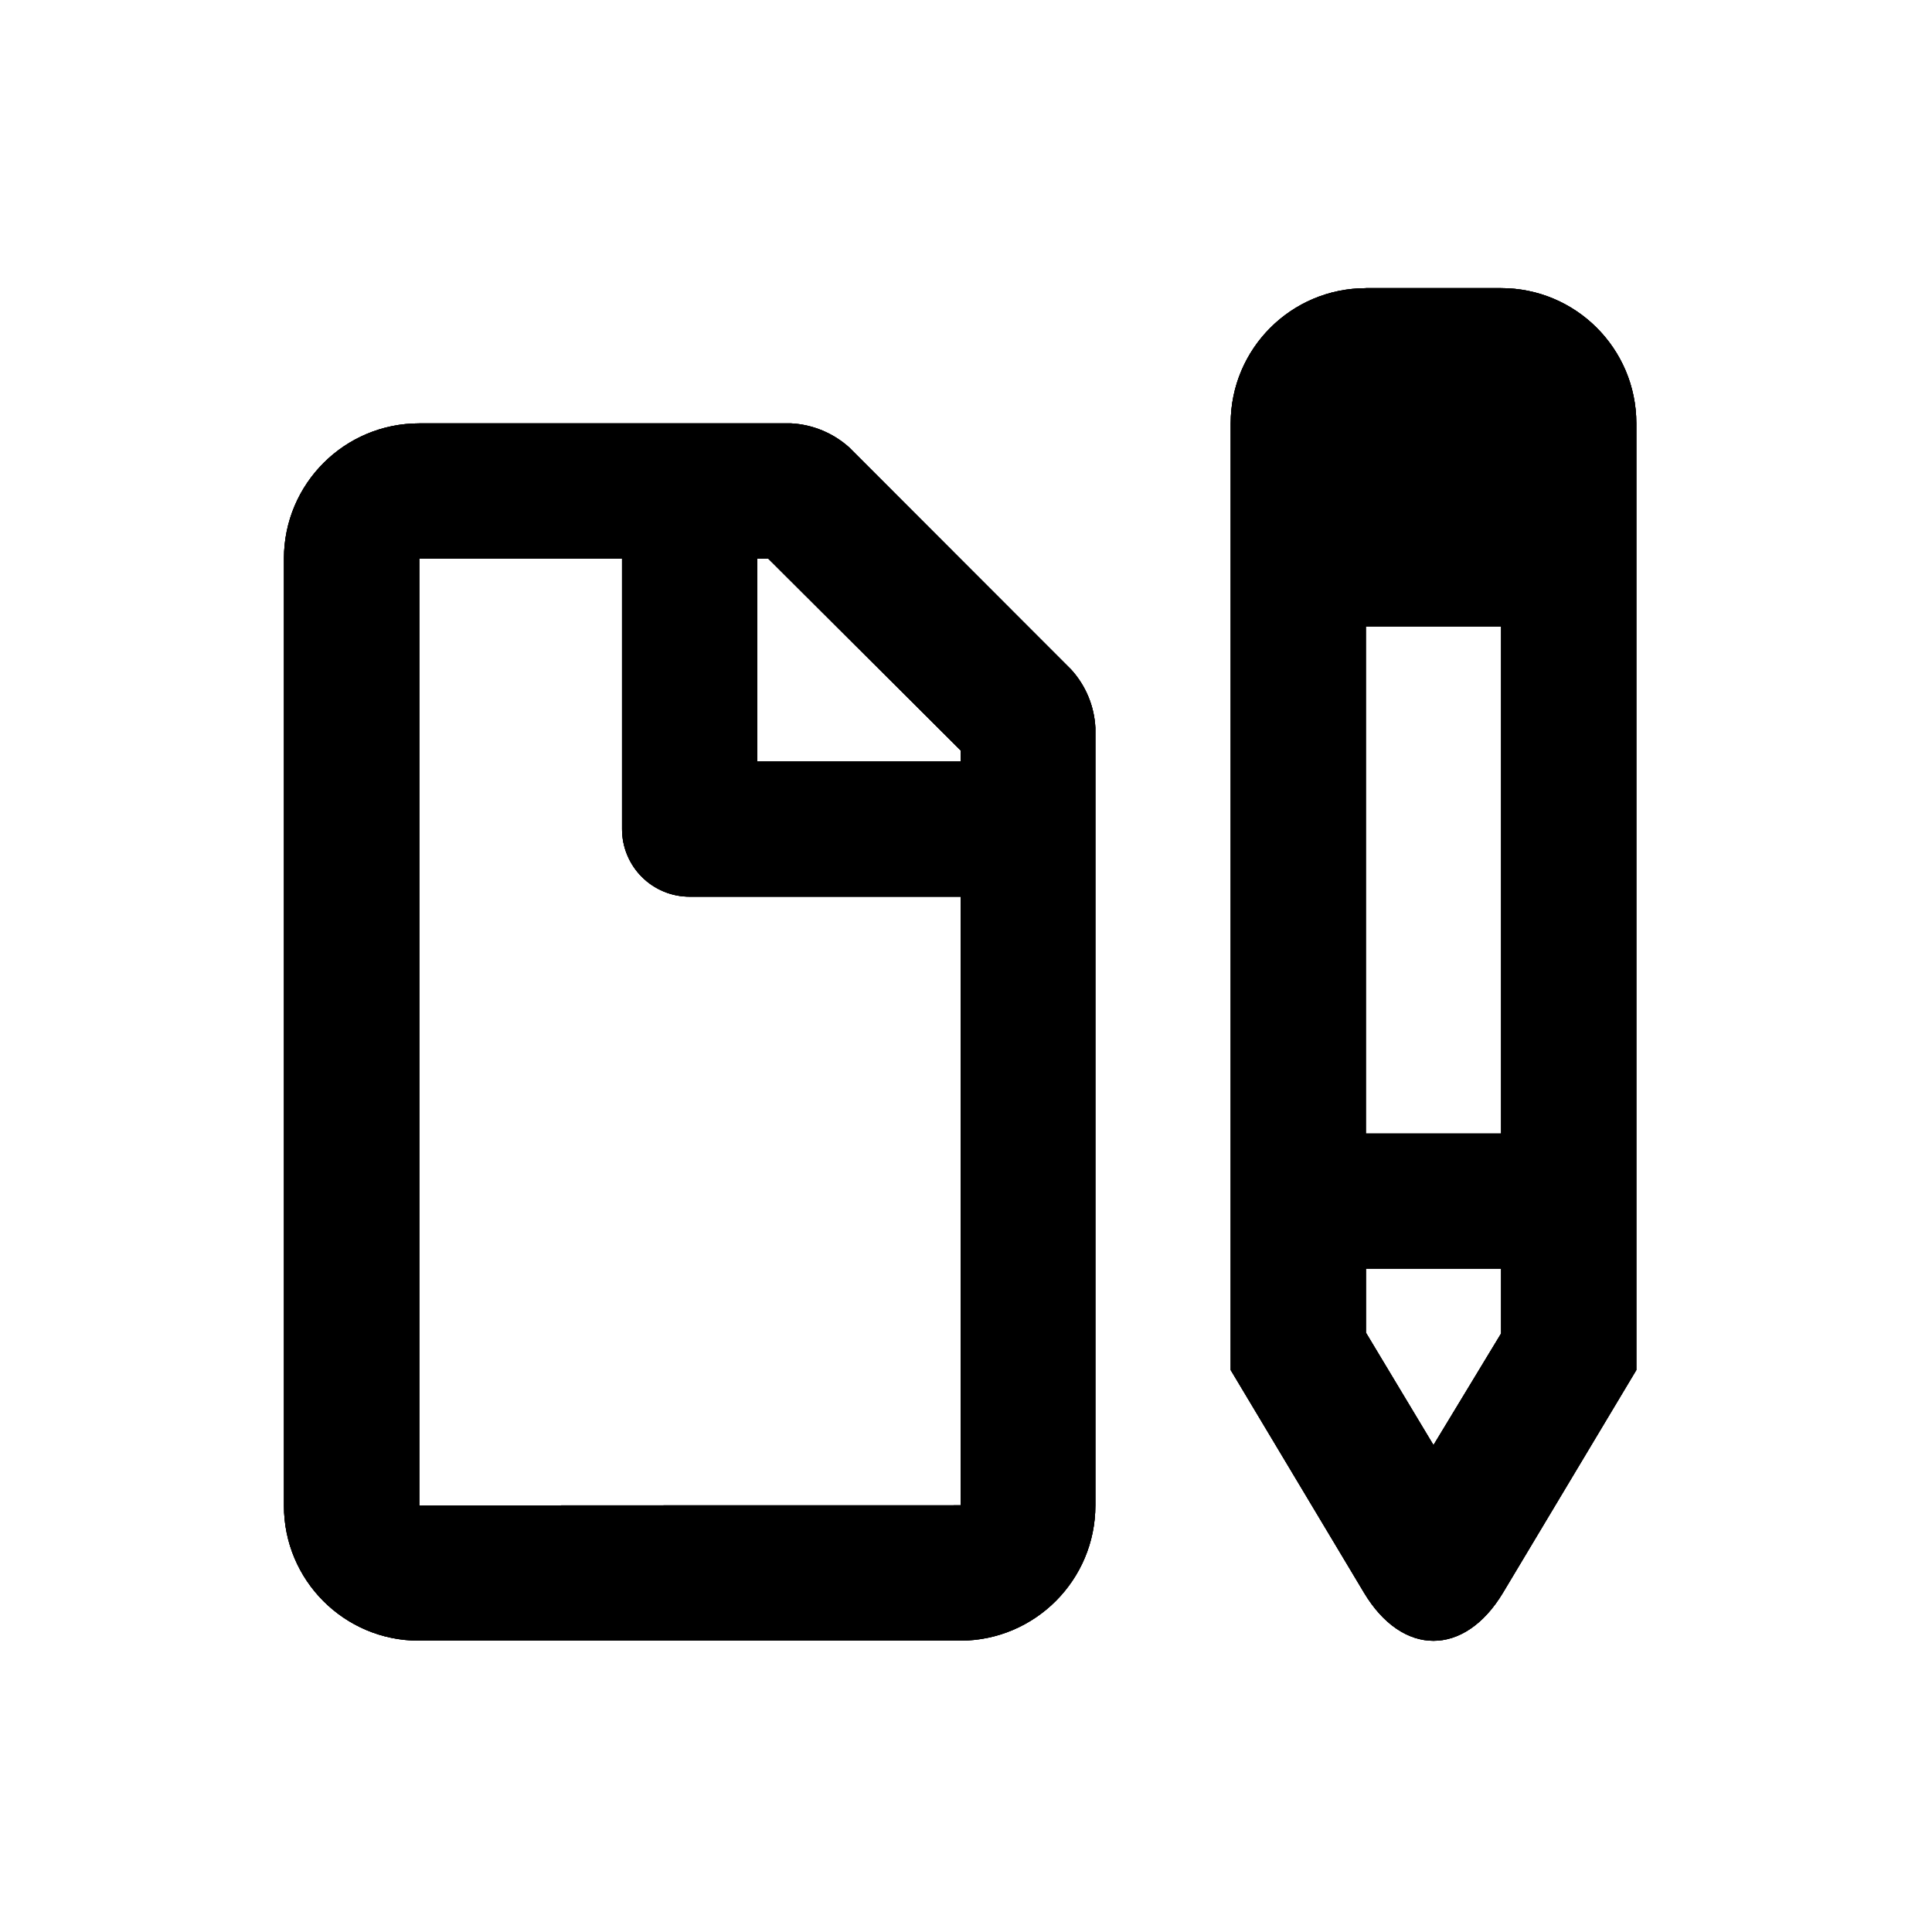
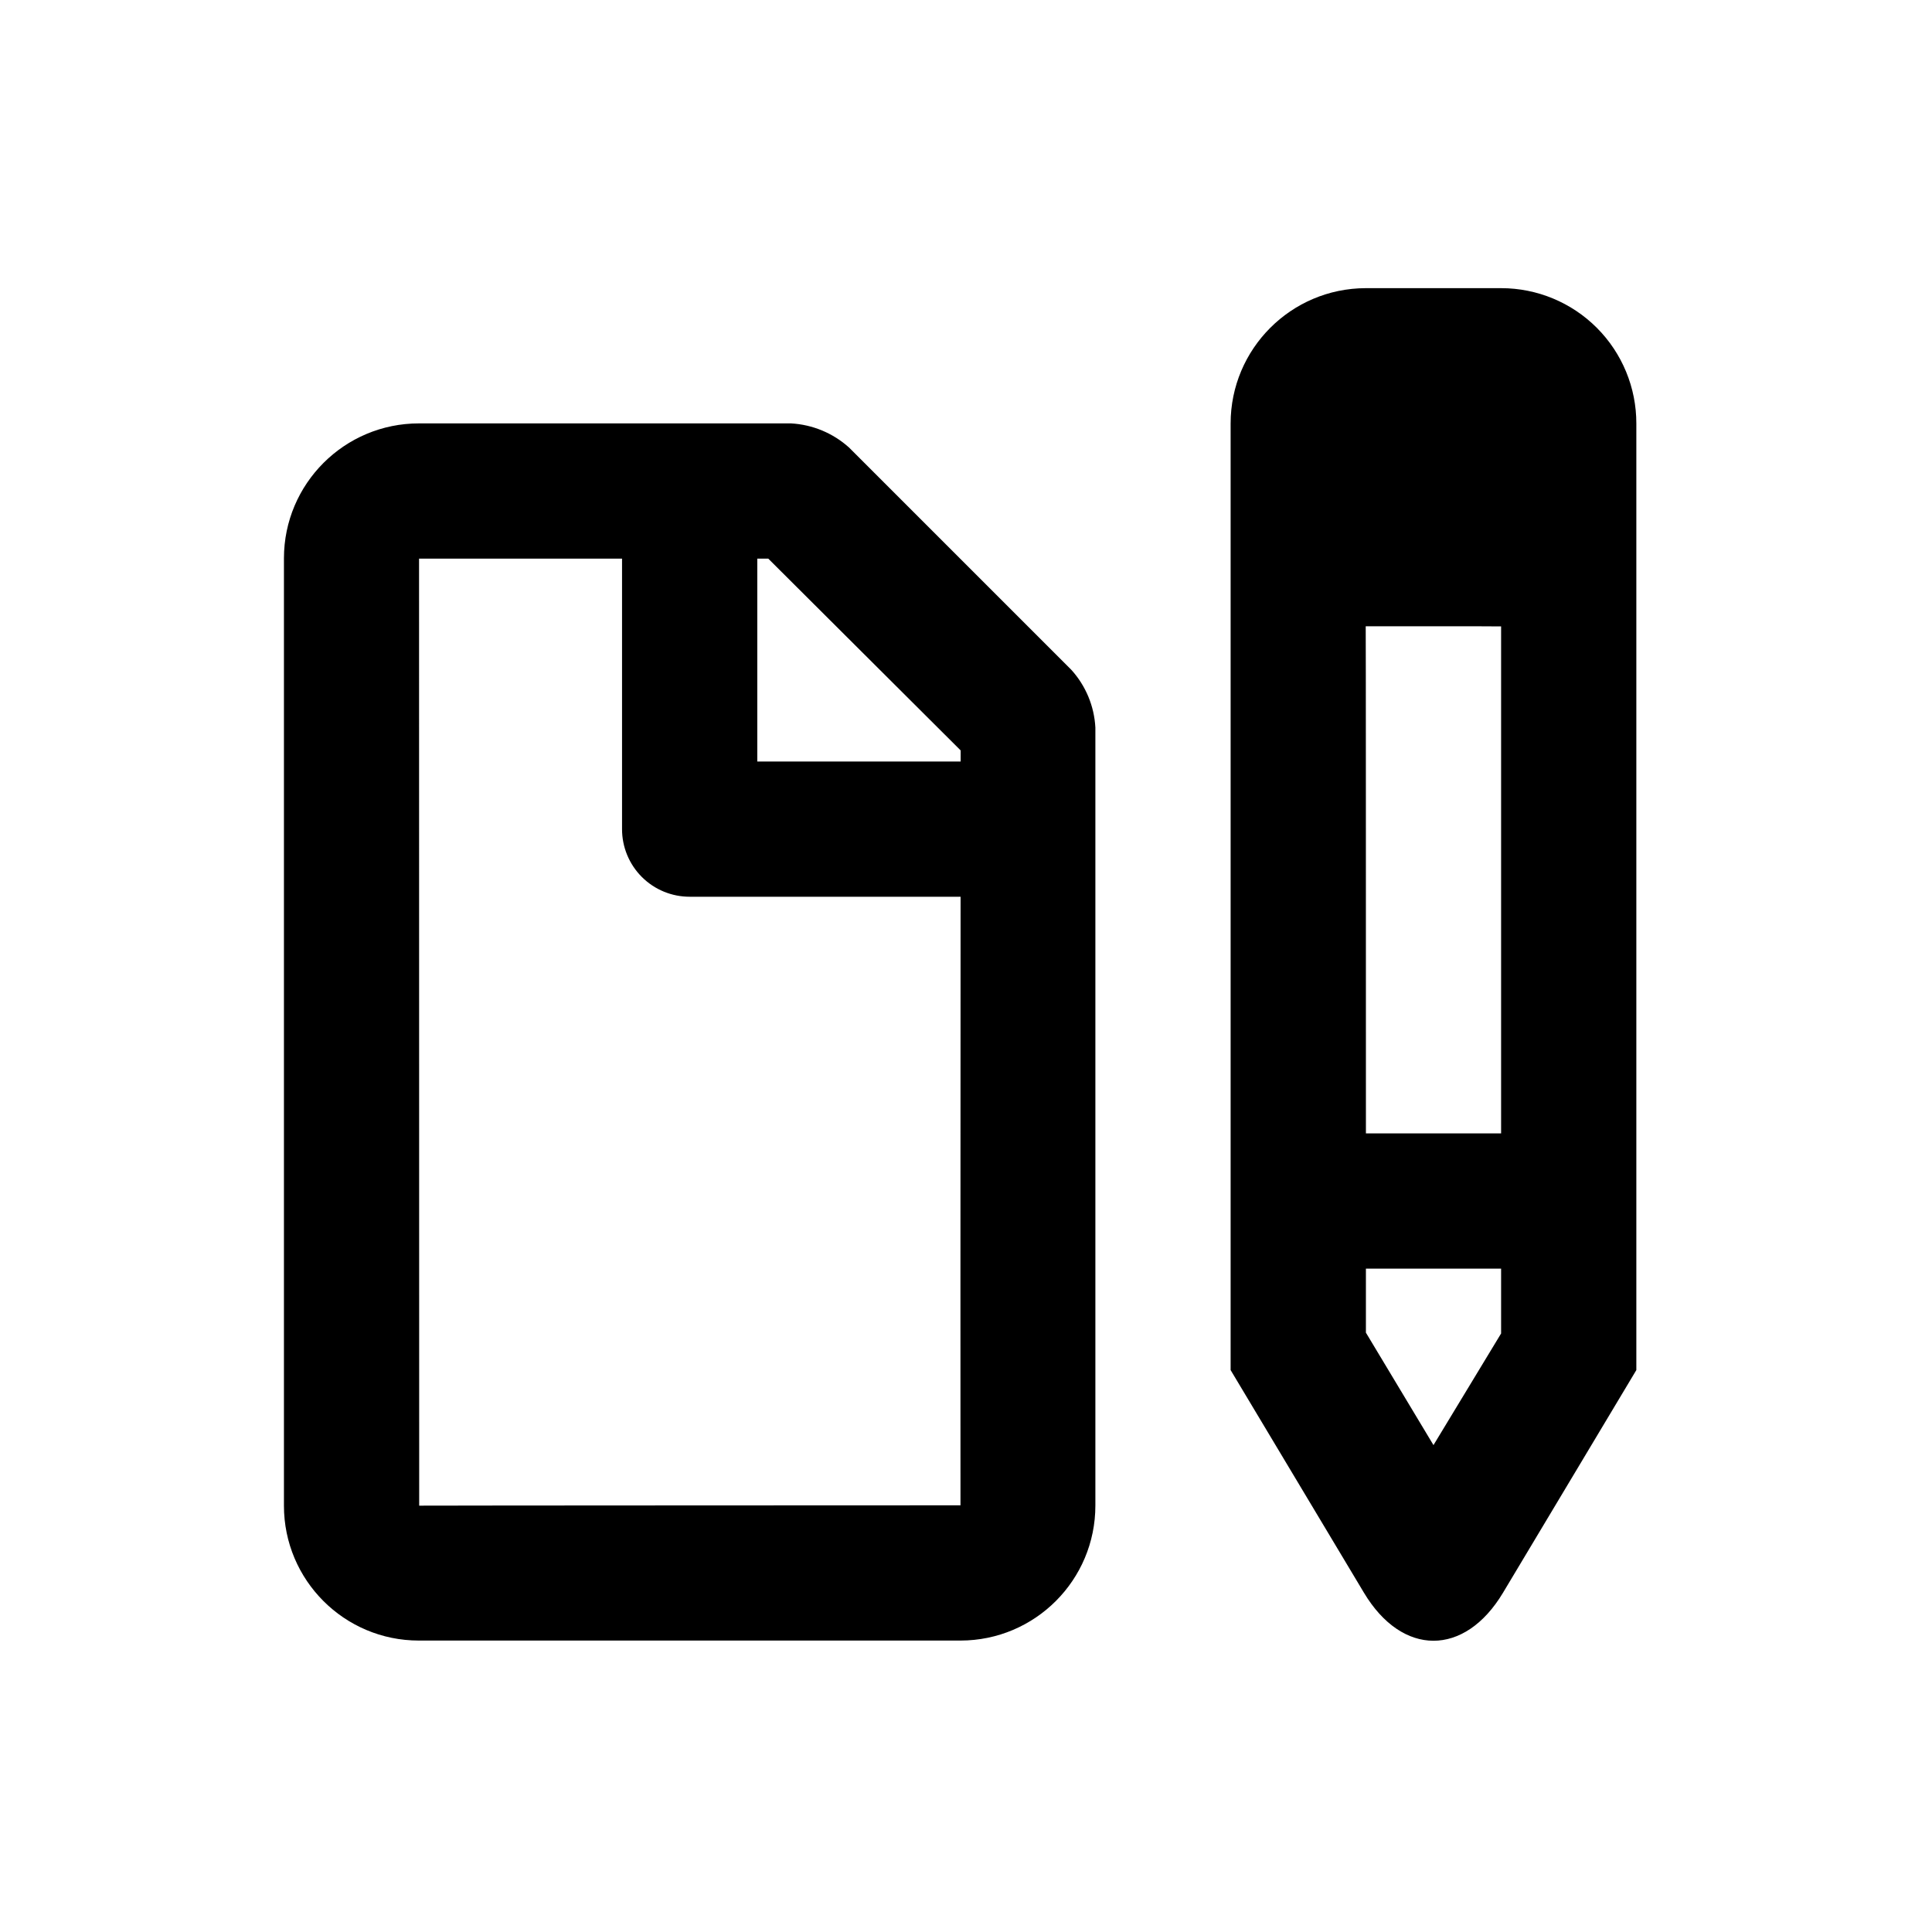
<svg xmlns="http://www.w3.org/2000/svg" id="Layer_1" data-name="Layer 1" viewBox="0 0 300 300">
  <defs>
-     <style>.cls-1{clip-rule:evenodd;}.cls-2{fill-rule:evenodd;}.cls-3{clip-path:url(#clip-path);}.cls-4{clip-path:url(#clip-path-2);}.cls-5{clip-path:url(#clip-path-3);}.cls-6{clip-path:url(#clip-path-4);}.cls-7{clip-path:url(#clip-path-5);}</style>
-     <clipPath id="clip-path">
-       <path class="cls-1" d="M-1062.91,264.78A21.92,21.92,0,0,0-1041,242.86a21.92,21.92,0,0,0-21.92-21.92,21.92,21.92,0,0,0-21.92,21.92A21.92,21.92,0,0,0-1062.91,264.78Zm98.64,0a21.92,21.92,0,0,0,21.92-21.92,21.92,21.92,0,0,0-21.92-21.92,21.92,21.92,0,0,0-21.92,21.92A21.92,21.92,0,0,0-964.27,264.78Zm-108.45-109.6h128.61l10.38-55.56-154-9.42Zm-20.15-87.26,174.32,10.69A9.38,9.38,0,0,1-909.64,90l-14.27,76.37a13.69,13.69,0,0,1-13,10.75h-130.8l2.53,11h122.78a11,11,0,0,1,11,11,11,11,0,0,1-11,11h-131.52a11,11,0,0,1-10.68-8.5l-31.7-137.37-17.14-8.61a11,11,0,0,1-4.92-14.7,11,11,0,0,1,14.7-4.92l21.75,10.85a11,11,0,0,1,5.79,7.34Z" />
-     </clipPath>
-     <clipPath id="clip-path-2">
-       <path class="cls-1" d="M-570.91,56.26h-22v-11a11,11,0,0,0-11-11,11,11,0,0,0-11,11v11h-22v-11a11,11,0,0,0-11-11,11,11,0,0,0-11,11v11h-22v-11a11,11,0,0,0-11-11,11,11,0,0,0-11,11v11H-703a33,33,0,0,0-32.95,33v143a33,33,0,0,0,32.95,33h154.11a33,33,0,0,0,32.95-33v-143a33,33,0,0,0-32.95-33h-0.05v-11a11,11,0,0,0-11-11,11,11,0,0,0-11,11v11Zm33,77v99a11,11,0,0,1-10.95,11H-703a11,11,0,0,1-10.95-11v-99h176Zm0-22v-22a11,11,0,0,0-10.95-11h-0.05a11,11,0,0,1-11,11,11,11,0,0,1-11-11h-22a11,11,0,0,1-11,11,11,11,0,0,1-11-11h-22a11,11,0,0,1-11,11,11,11,0,0,1-11-11h-22a11,11,0,0,1-11,11,11,11,0,0,1-11-11H-703a11,11,0,0,0-10.95,11v22h176Z" />
-     </clipPath>
-     <clipPath id="clip-path-3">
-       <path class="cls-1" d="M-280.14,160A51.14,51.14,0,0,1-229,108.85,51.14,51.14,0,0,1-177.86,160,51.14,51.14,0,0,1-229,211.12,51.14,51.14,0,0,1-280.14,160ZM-321,103.74V226.44s184.08,0,184.08,0V103.76s-37.36,0-37.36,0a8.15,8.15,0,0,1-7-4.73l-10.44-26h-74.51l-10.36,25.89a8.18,8.18,0,0,1-7,4.79H-321Zm28.63-20.45,8.47-21.18c2.1-5.25,8.39-9.5,14-9.5H-188c5.62,0,11.89,4.27,14,9.5l8.47,21.18H-137a20.46,20.46,0,0,1,20.46,20.48V226.44A20.47,20.47,0,0,1-137,246.92H-321a20.46,20.46,0,0,1-20.46-20.48V103.76A20.47,20.47,0,0,1-321,83.28h28.63ZM-199.67,151a30.68,30.68,0,0,1,1.35,9A30.68,30.68,0,0,1-229,190.67,30.68,30.68,0,0,1-259.68,160,30.68,30.68,0,0,1-229,129.31a30.68,30.68,0,0,1,9,1.35,15.34,15.34,0,0,0-9,14A15.34,15.34,0,0,0-213.66,160,15.34,15.34,0,0,0-199.67,151Z" />
-     </clipPath>
-     <clipPath id="clip-path-4">
-       <path class="cls-1" d="M44.09,86.69a21,21,0,0,1,21-20.95h57.77a14.69,14.69,0,0,1,9,3.73L166.36,104a14.48,14.48,0,0,1,3.73,9V233.76a21,21,0,0,1-20.95,21H65A20.94,20.94,0,0,1,44.09,233.8V86.69Zm168-41.95h21a21,21,0,0,1,21,21v147l-20.7,34.57c-6,10-15.65,9.93-21.59,0l-20.7-34.57v-147A21,21,0,0,1,212.07,44.75Zm21,131.25V97.27s-21,0-21,0,0,46.31,0,78.75h21Zm0,21v10.07l-10.5,17.33L212.1,206.93s0-3.78,0-9.94h21Zm-83.93-57.75c0,34.09,0,94.5,0,94.5s-84.05,0-84.05.05l0-147.05H96.59v42a10.49,10.49,0,0,0,10.53,10.5h42Zm0-21c0-1.12,0-1.72,0-1.72L119.3,86.75h-1.71v31.5h31.58Z" />
-     </clipPath>
-     <clipPath id="clip-path-5">
-       <rect x="-6024.91" y="-6024.25" width="9324" height="18900" />
-     </clipPath>
+     <style>.cls-1{fill-rule:evenodd;}</style>
  </defs>
-   <path class="cls-2" d="M-1062.91,264.78A21.92,21.92,0,0,0-1041,242.86a21.92,21.92,0,0,0-21.92-21.92,21.92,21.92,0,0,0-21.92,21.92A21.92,21.92,0,0,0-1062.91,264.78Zm98.64,0a21.92,21.92,0,0,0,21.92-21.92,21.92,21.92,0,0,0-21.92-21.92,21.92,21.92,0,0,0-21.92,21.92A21.92,21.92,0,0,0-964.27,264.78Zm-108.45-109.6h128.61l10.38-55.56-154-9.42Zm-20.15-87.26,174.32,10.69A9.38,9.38,0,0,1-909.64,90l-14.27,76.37a13.69,13.69,0,0,1-13,10.75h-130.8l2.53,11h122.78a11,11,0,0,1,11,11,11,11,0,0,1-11,11h-131.52a11,11,0,0,1-10.68-8.5l-31.7-137.37-17.14-8.61a11,11,0,0,1-4.92-14.7,11,11,0,0,1,14.7-4.92l21.75,10.85a11,11,0,0,1,5.79,7.34Z" />
-   <g class="cls-3">
-     <rect x="-6416.68" y="-10503.03" width="9732.13" height="19727.29" />
-   </g>
-   <path class="cls-2" d="M-570.91,56.26h-22v-11a11,11,0,0,0-11-11,11,11,0,0,0-11,11v11h-22v-11a11,11,0,0,0-11-11,11,11,0,0,0-11,11v11h-22v-11a11,11,0,0,0-11-11,11,11,0,0,0-11,11v11H-703a33,33,0,0,0-32.95,33v143a33,33,0,0,0,32.95,33h154.11a33,33,0,0,0,32.95-33v-143a33,33,0,0,0-32.95-33h-0.05v-11a11,11,0,0,0-11-11,11,11,0,0,0-11,11v11Zm33,77v99a11,11,0,0,1-10.95,11H-703a11,11,0,0,1-10.95-11v-99h176Zm0-22v-22a11,11,0,0,0-10.95-11h-0.05a11,11,0,0,1-11,11,11,11,0,0,1-11-11h-22a11,11,0,0,1-11,11,11,11,0,0,1-11-11h-22a11,11,0,0,1-11,11,11,11,0,0,1-11-11h-22a11,11,0,0,1-11,11,11,11,0,0,1-11-11H-703a11,11,0,0,0-10.95,11v22h176Z" />
-   <g class="cls-4">
-     <rect x="-9733.91" y="-15288.74" width="9768" height="19800" />
-   </g>
-   <path class="cls-2" d="M-280.14,160A51.14,51.14,0,0,1-229,108.85,51.14,51.14,0,0,1-177.86,160,51.14,51.14,0,0,1-229,211.12,51.14,51.14,0,0,1-280.14,160ZM-321,103.74V226.44s184.08,0,184.08,0V103.76s-37.36,0-37.36,0a8.15,8.15,0,0,1-7-4.73l-10.44-26h-74.51l-10.36,25.89a8.18,8.18,0,0,1-7,4.79H-321Zm28.63-20.45,8.47-21.18c2.1-5.25,8.39-9.5,14-9.5H-188c5.62,0,11.89,4.27,14,9.5l8.47,21.18H-137a20.46,20.46,0,0,1,20.46,20.48V226.44A20.47,20.47,0,0,1-137,246.92H-321a20.46,20.46,0,0,1-20.46-20.48V103.76A20.47,20.47,0,0,1-321,83.28h28.63ZM-199.67,151a30.68,30.68,0,0,1,1.35,9A30.68,30.68,0,0,1-229,190.67,30.68,30.68,0,0,1-259.68,160,30.68,30.68,0,0,1-229,129.31a30.68,30.68,0,0,1,9,1.35,15.34,15.34,0,0,0-9,14A15.34,15.34,0,0,0-213.66,160,15.34,15.34,0,0,0-199.67,151Z" />
-   <g class="cls-5">
-     <rect x="-842.64" y="-14695.13" width="9081.82" height="18409.09" />
-   </g>
-   <path class="cls-2" d="M44.09,86.69a21,21,0,0,1,21-20.95h57.77a14.69,14.69,0,0,1,9,3.73L166.36,104a14.48,14.48,0,0,1,3.73,9V233.76a21,21,0,0,1-20.95,21H65A20.94,20.94,0,0,1,44.09,233.8V86.69Zm168-41.95h21a21,21,0,0,1,21,21v147l-20.7,34.57c-6,10-15.65,9.93-21.59,0l-20.7-34.57v-147A21,21,0,0,1,212.07,44.75Zm21,131.25V97.27s-21,0-21,0,0,46.31,0,78.75h21Zm0,21v10.07l-10.5,17.33L212.1,206.93s0-3.78,0-9.94h21Zm-83.93-57.75c0,34.09,0,94.5,0,94.5s-84.05,0-84.05.05l0-147.05H96.59v42a10.49,10.49,0,0,0,10.53,10.5h42Zm0-21c0-1.12,0-1.72,0-1.72L119.3,86.75h-1.71v31.5h31.58Z" />
-   <g class="cls-6">
-     <rect x="-6024.91" y="-6024.25" width="9324" height="18900" />
-     <g class="cls-7">
-       <rect x="17.84" y="18.5" width="262.5" height="262.53" />
-     </g>
-   </g>
+   <path class="cls-1" d="M44.09,86.694A20.963,20.963,0,0,1,65.07,65.745h57.765a14.687,14.687,0,0,1,8.982,3.727l34.545,34.545a14.476,14.476,0,0,1,3.727,8.959V233.762a20.959,20.959,0,0,1-20.948,20.983H65.038A20.944,20.944,0,0,1,44.09,233.797V86.694ZM212.068,44.745h21.044A20.988,20.988,0,0,1,254.09,65.768V212.745l-20.703,34.574c-5.963,9.957-15.649,9.926-21.593,0L191.09,212.745V65.768A21.026,21.026,0,0,1,212.068,44.745Zm21.022,131.25V97.268c0-.032-21.022-0.022-21.022-0.022,0.027,0,.031,46.311.031,78.75H233.09Zm0,21v10.066l-10.5,17.334L212.097,206.933s0-3.78.001-9.938H233.09Zm-83.931-57.75c-0.015,34.086-.039,94.5-0.016,94.5,0,0-84.052.026-84.052,0.052L65.07,86.745H96.59v42a10.49,10.49,0,0,0,10.531,10.5h42.038Zm0.01-21c0.001-1.119.001-1.722,0.001-1.722L119.298,86.745H117.59v31.5h31.578Z" />
</svg>
